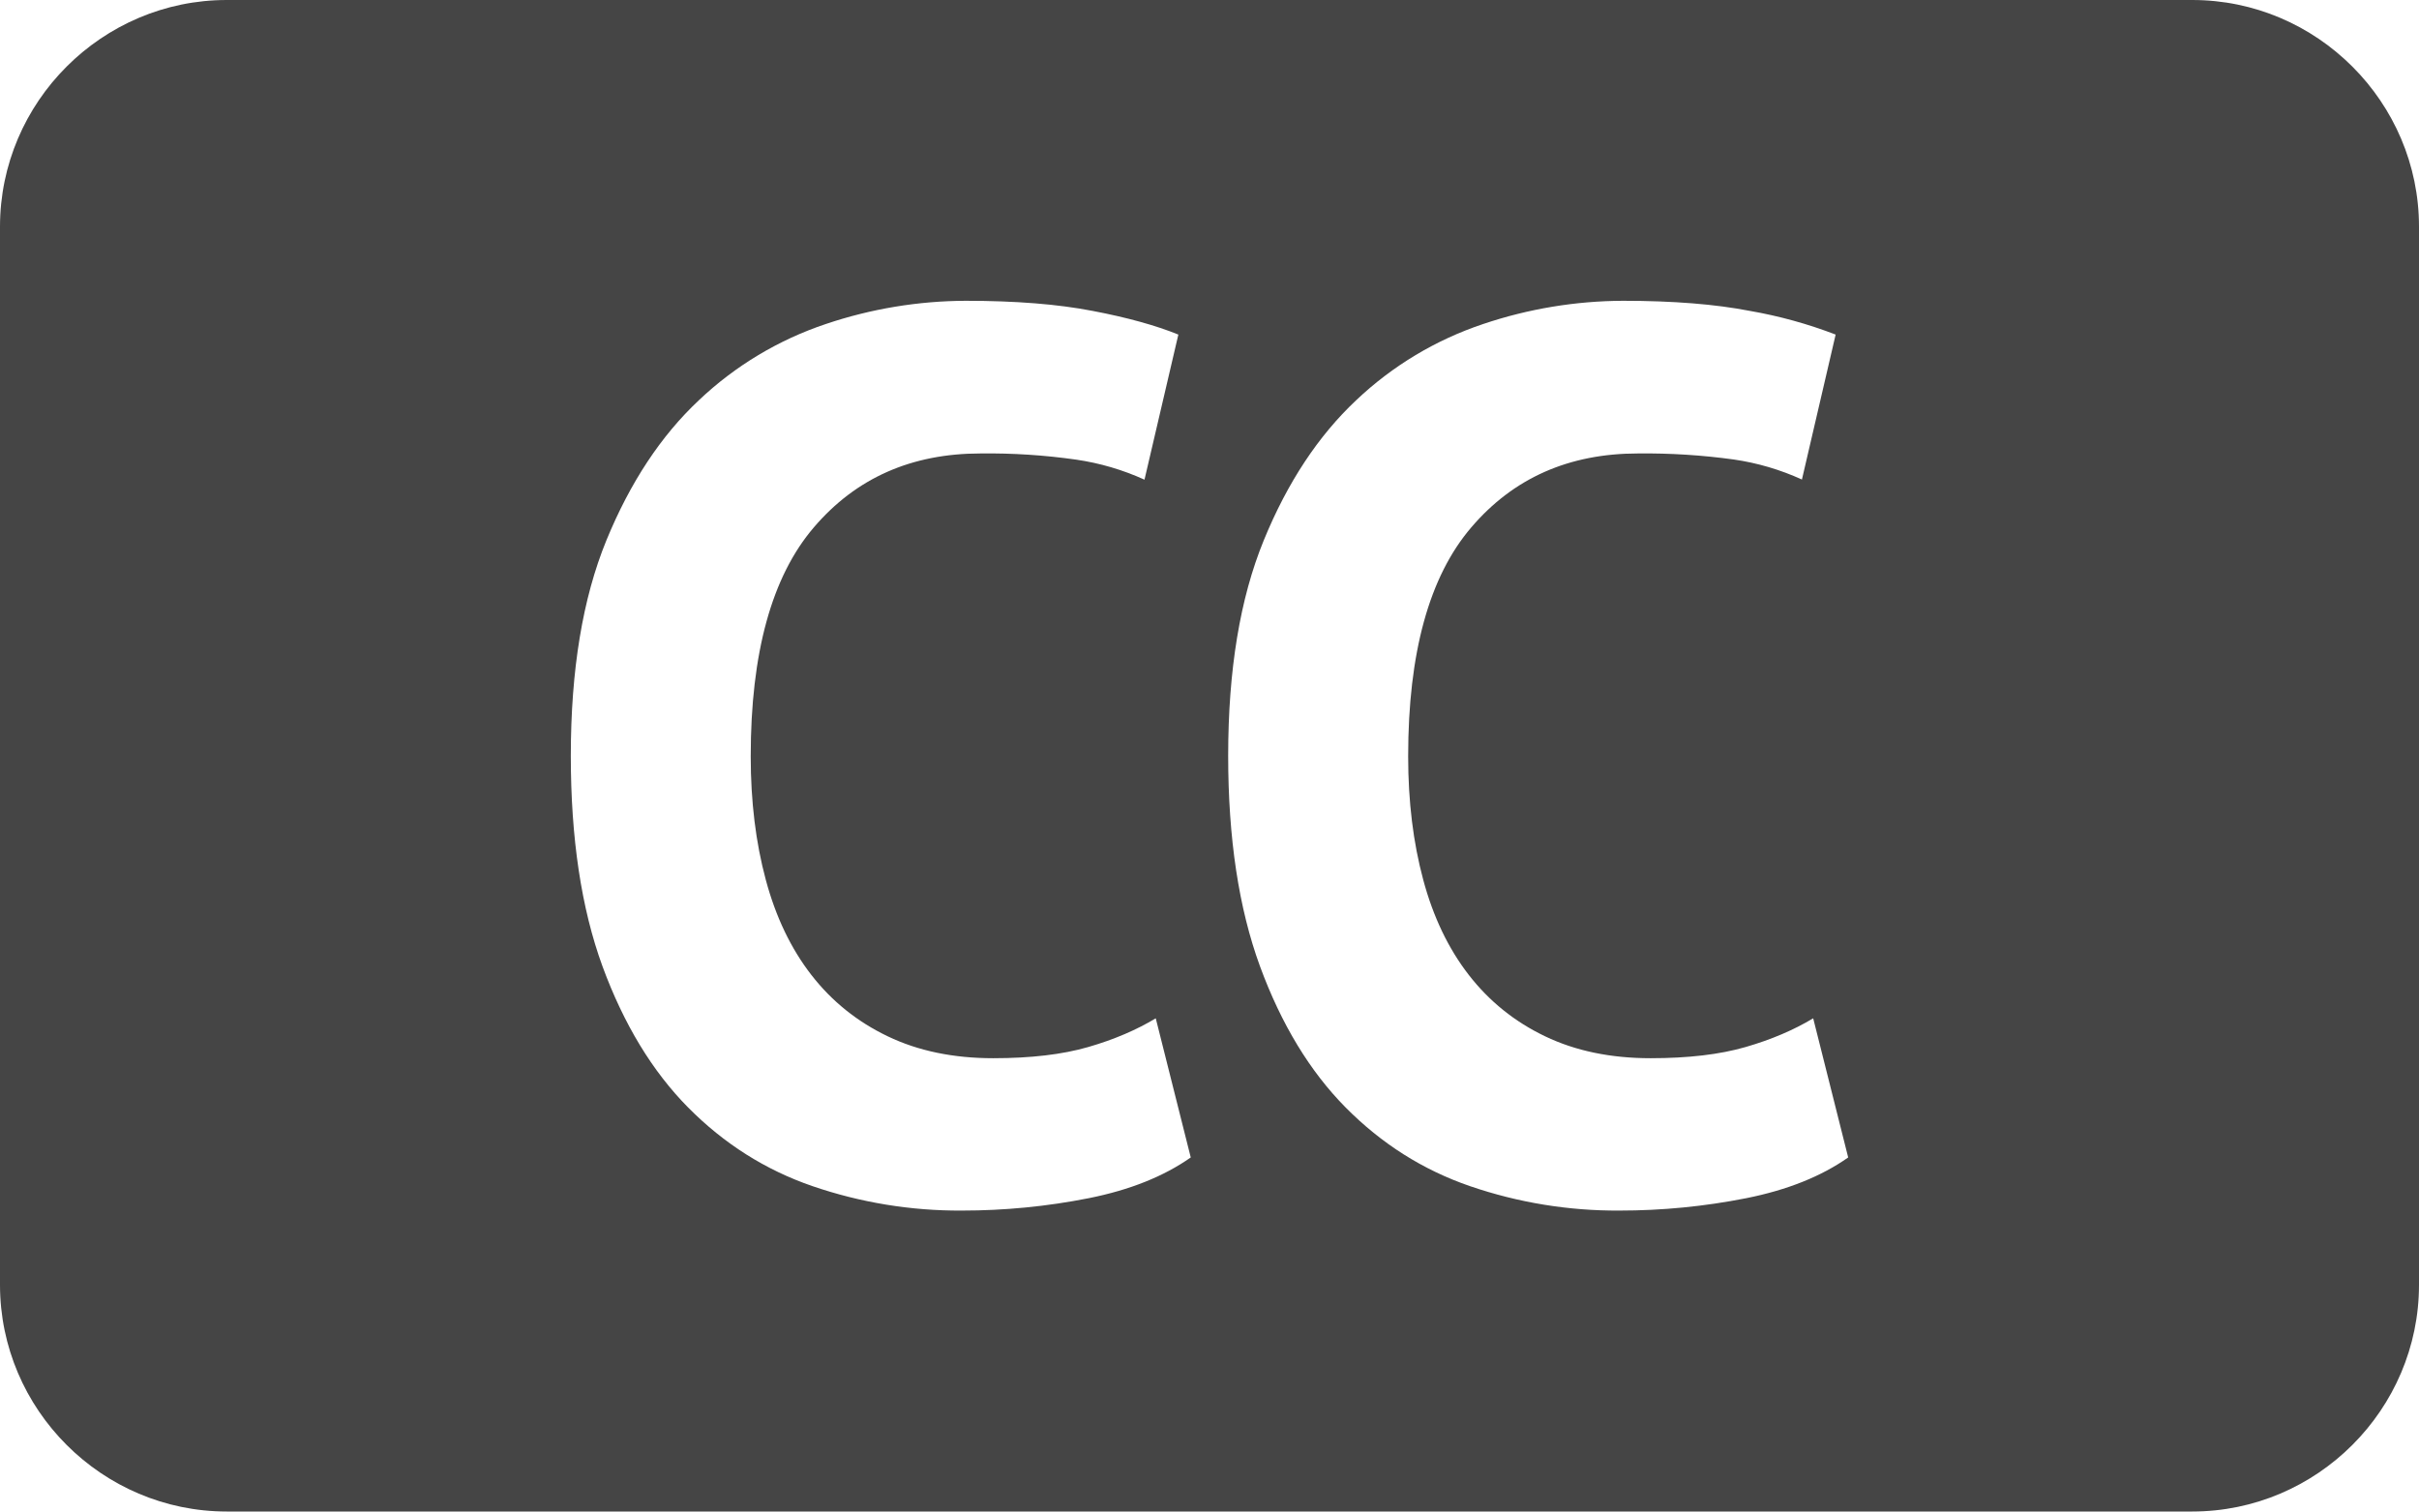
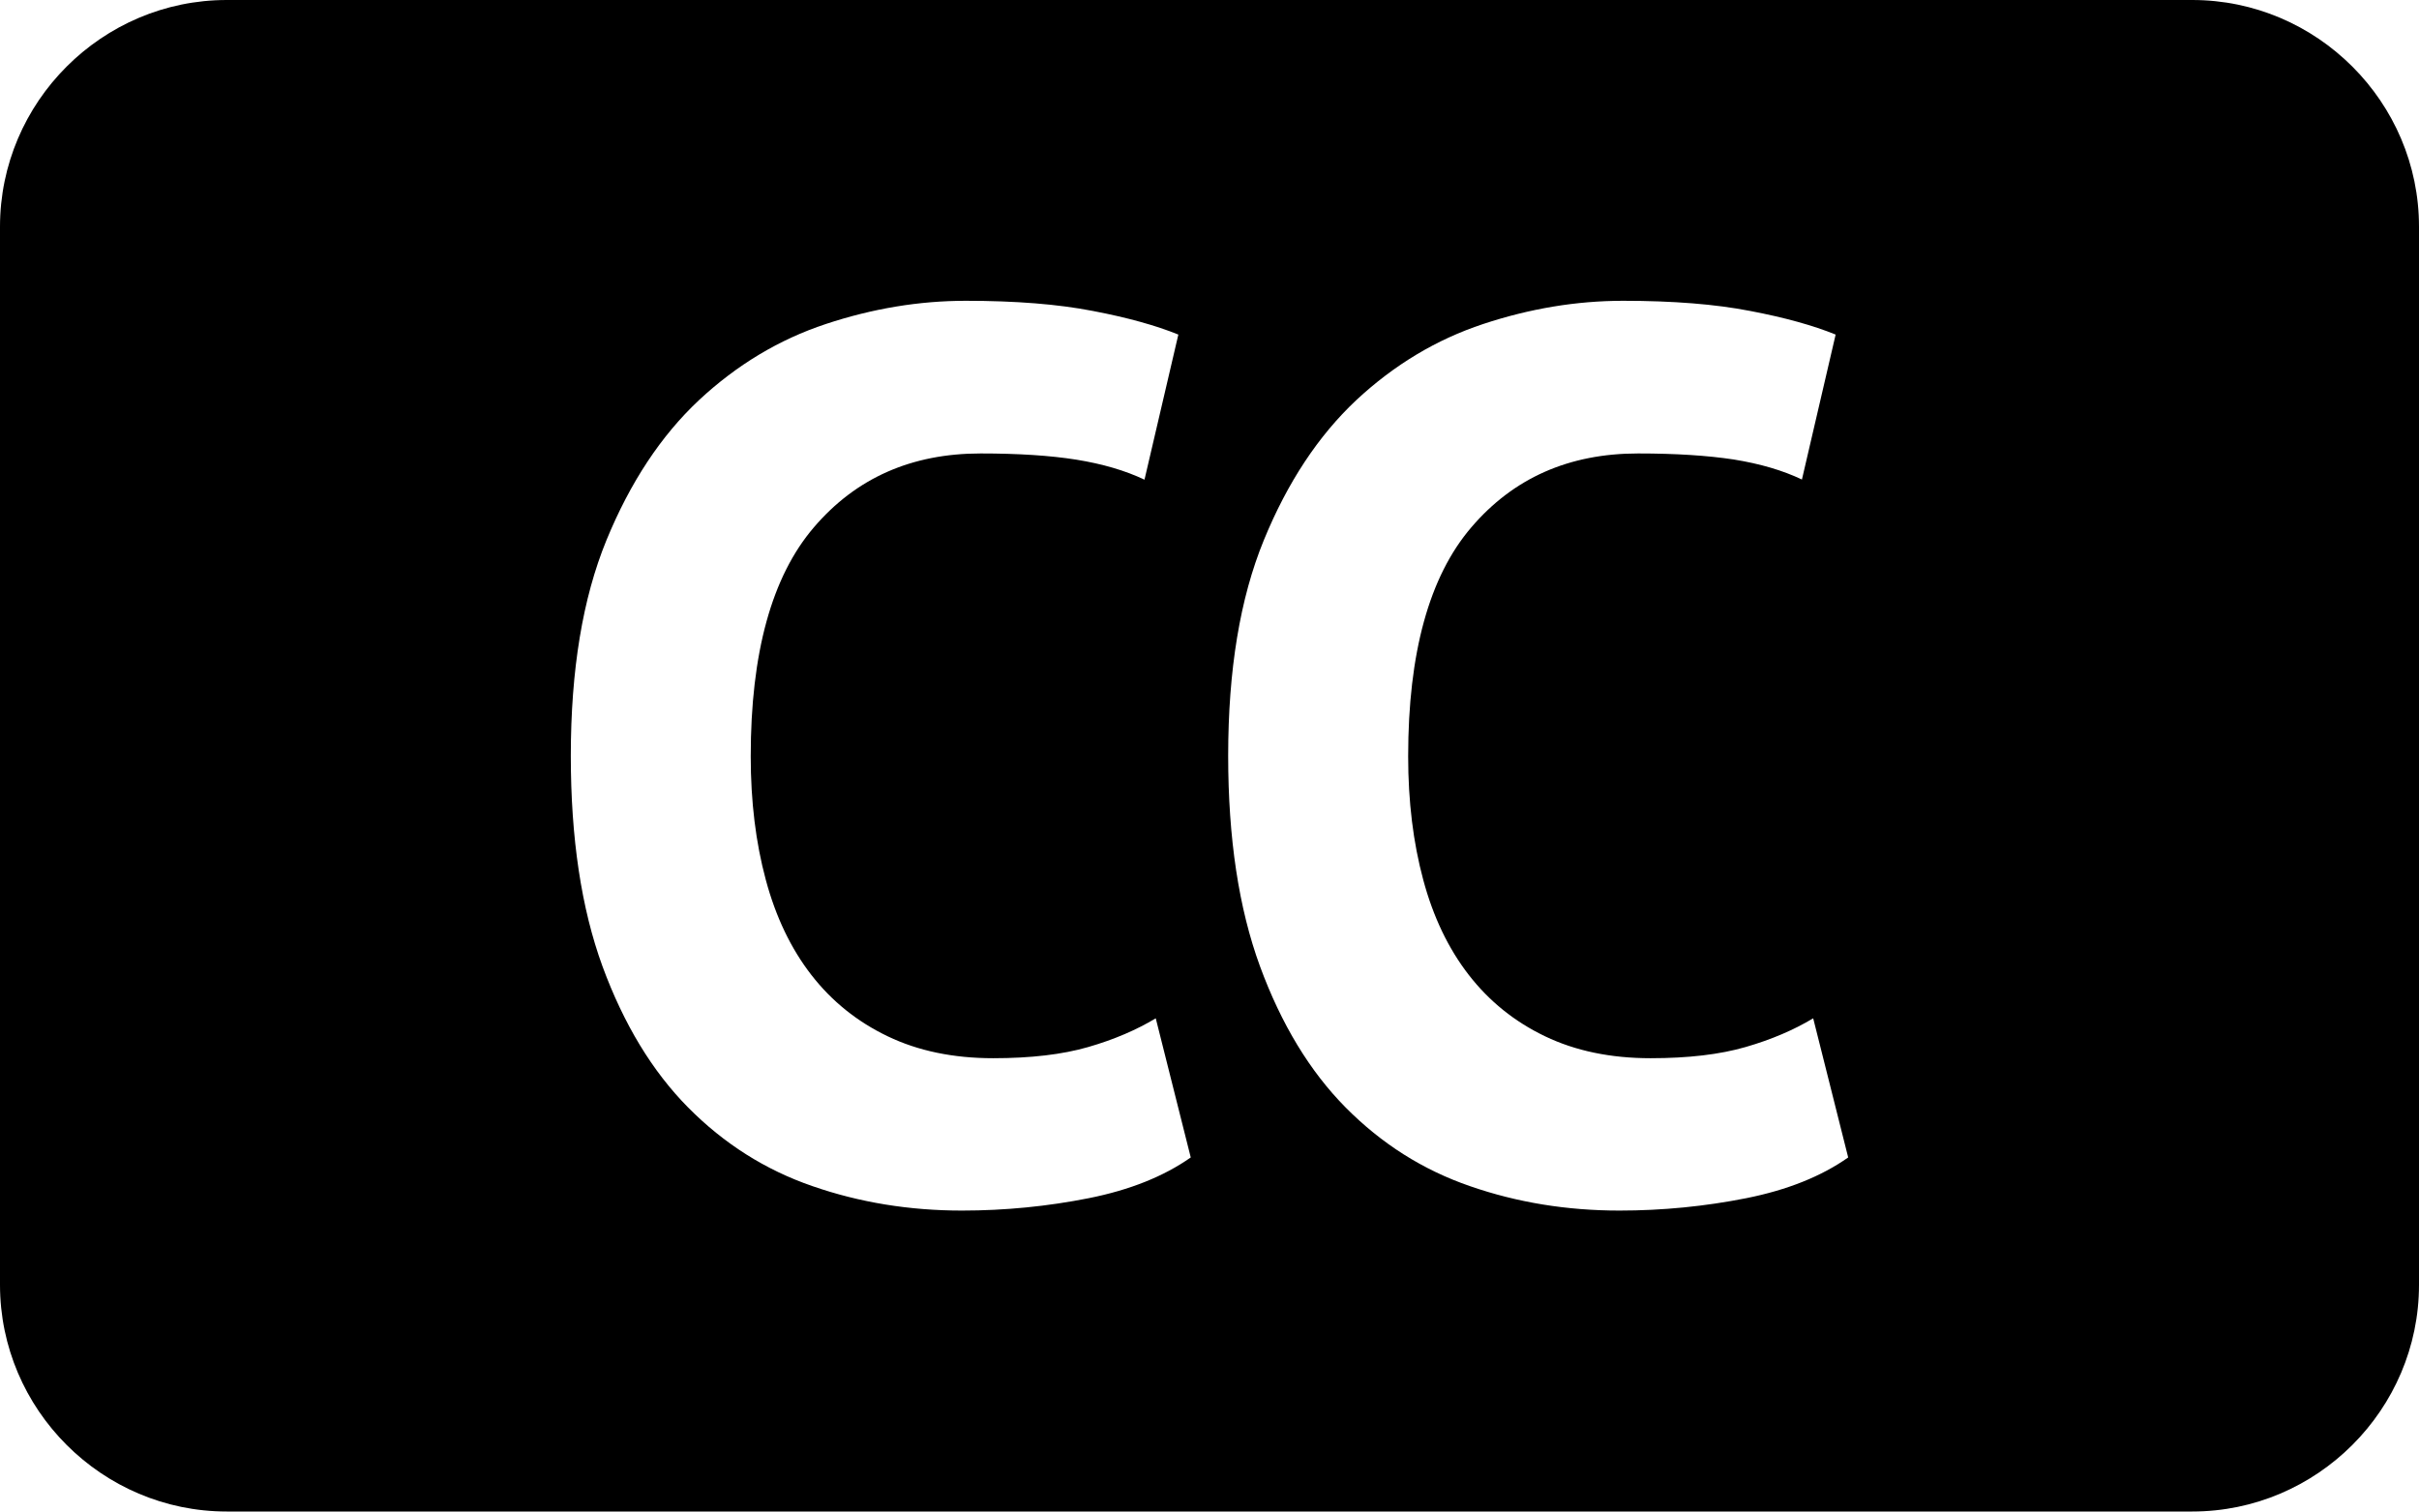
- <svg xmlns="http://www.w3.org/2000/svg" version="1" width="32" height="20" viewBox="0 0 32 20">
-   <path fill="#454545" d="M29 0H3C1.35 0 0 1.35 0 3v14c0 1.65 1.35 3 3 3h26c1.65 0 3-1.35 3-3V3c0-1.65-1.35-3-3-3zM14.403 15.854a8.61 8.61 0 0 1-1.678.164 5.986 5.986 0 0 1-1.976-.323c-.623-.214-1.172-.562-1.646-1.041s-.852-1.103-1.133-1.868c-.28-.766-.419-1.695-.419-2.786 0-1.134.157-2.085.471-2.851.315-.768.723-1.384 1.224-1.854a4.53 4.53 0 0 1 1.679-1.008 5.86 5.86 0 0 1 1.852-.307c.66 0 1.22.045 1.678.134.457.087.835.192 1.133.313l-.448 1.92a3.332 3.332 0 0 0-.902-.265A8.244 8.244 0 0 0 12.973 6c-.915 0-1.649.325-2.206.977-.558.651-.836 1.663-.836 3.031 0 .598.067 1.142.199 1.632.132.493.334.913.603 1.26.271.349.607.619 1.01.812.402.193.867.29 1.396.29.496 0 .915-.049 1.257-.148.342-.099.639-.227.893-.38l.463 1.841c-.354.249-.803.43-1.349.539zm8.698 0a8.618 8.618 0 0 1-1.678.164 5.986 5.986 0 0 1-1.976-.323c-.623-.214-1.172-.562-1.646-1.041s-.852-1.103-1.133-1.868c-.281-.767-.421-1.695-.421-2.786 0-1.134.157-2.085.471-2.851.314-.768.723-1.384 1.223-1.854a4.526 4.526 0 0 1 1.68-1.008 5.858 5.858 0 0 1 1.851-.307c.661 0 1.221.045 1.678.134a6.05 6.05 0 0 1 1.133.313l-.446 1.918a3.314 3.314 0 0 0-.901-.265A8.569 8.569 0 0 0 21.67 6c-.915 0-1.649.325-2.206.977-.558.651-.836 1.663-.836 3.031 0 .598.067 1.142.199 1.632.132.493.334.913.603 1.26.271.349.606.619 1.009.812.402.193.868.29 1.396.29.497 0 .915-.049 1.257-.148.342-.099.64-.227.894-.38l.463 1.841c-.353.249-.803.43-1.348.539z" />
+ <svg xmlns="http://www.w3.org/2000/svg" version="1.0" id="Layer_1" x="0px" y="0px" width="32px" height="20px" viewBox="0 0 32 20" enable-background="new 0 0 32 20" xml:space="preserve">
+   <path d="M29,0H3C1.35,0,0,1.35,0,3v14c0,1.65,1.35,3,3,3h26c1.65,0,3-1.35,3-3V3C32,1.35,30.65,0,29,0z M14.403,15.854c-0.545,0.108-1.104,0.164-1.678,0.164c-0.694,0-1.354-0.107-1.976-0.323c-0.623-0.214-1.172-0.562-1.646-1.041 s-0.852-1.103-1.133-1.868C7.69,12.02,7.551,11.091,7.551,10c0-1.134,0.157-2.085,0.471-2.851c0.315-0.768,0.723-1.384,1.224-1.854  c0.502-0.468,1.062-0.804,1.679-1.008c0.616-0.204,1.233-0.307,1.852-0.307c0.66,0,1.22,0.045,1.678,0.134  c0.457,0.087,0.835,0.192,1.133,0.313L15.14,6.347c-0.254-0.121-0.555-0.209-0.902-0.265C13.891,6.027,13.47,6,12.973,6 c-0.915,0-1.649,0.325-2.206,0.977c-0.558,0.651-0.836,1.663-0.836,3.031c0,0.598,0.067,1.142,0.199,1.632  c0.132,0.493,0.334,0.913,0.603,1.26c0.271,0.349,0.607,0.619,1.01,0.812c0.402,0.193,0.867,0.29,1.396,0.29  c0.496,0,0.915-0.049,1.257-0.148c0.342-0.099,0.639-0.227,0.893-0.38l0.463,1.841C15.398,15.564,14.949,15.745,14.403,15.854z   M23.101,15.854c-0.545,0.108-1.105,0.164-1.678,0.164c-0.694,0-1.354-0.107-1.976-0.323c-0.623-0.214-1.172-0.562-1.646-1.041  s-0.852-1.103-1.133-1.868c-0.281-0.767-0.421-1.695-0.421-2.786c0-1.134,0.157-2.085,0.471-2.851  c0.314-0.768,0.723-1.384,1.223-1.854c0.502-0.468,1.062-0.804,1.68-1.008c0.616-0.204,1.233-0.307,1.851-0.307 c0.661,0,1.221,0.045,1.678,0.134c0.458,0.087,0.836,0.192,1.133,0.313l-0.446,1.918c-0.253-0.121-0.554-0.209-0.901-0.265  C22.588,6.027,22.166,6,21.67,6c-0.915,0-1.649,0.325-2.206,0.977c-0.558,0.651-0.836,1.663-0.836,3.031  c0,0.598,0.067,1.142,0.199,1.632c0.132,0.493,0.334,0.913,0.603,1.26c0.271,0.349,0.606,0.619,1.009,0.812 c0.402,0.193,0.868,0.29,1.396,0.29c0.497,0,0.915-0.049,1.257-0.148c0.342-0.099,0.64-0.227,0.894-0.38l0.463,1.841  C24.096,15.564,23.646,15.745,23.101,15.854z" />
</svg>
